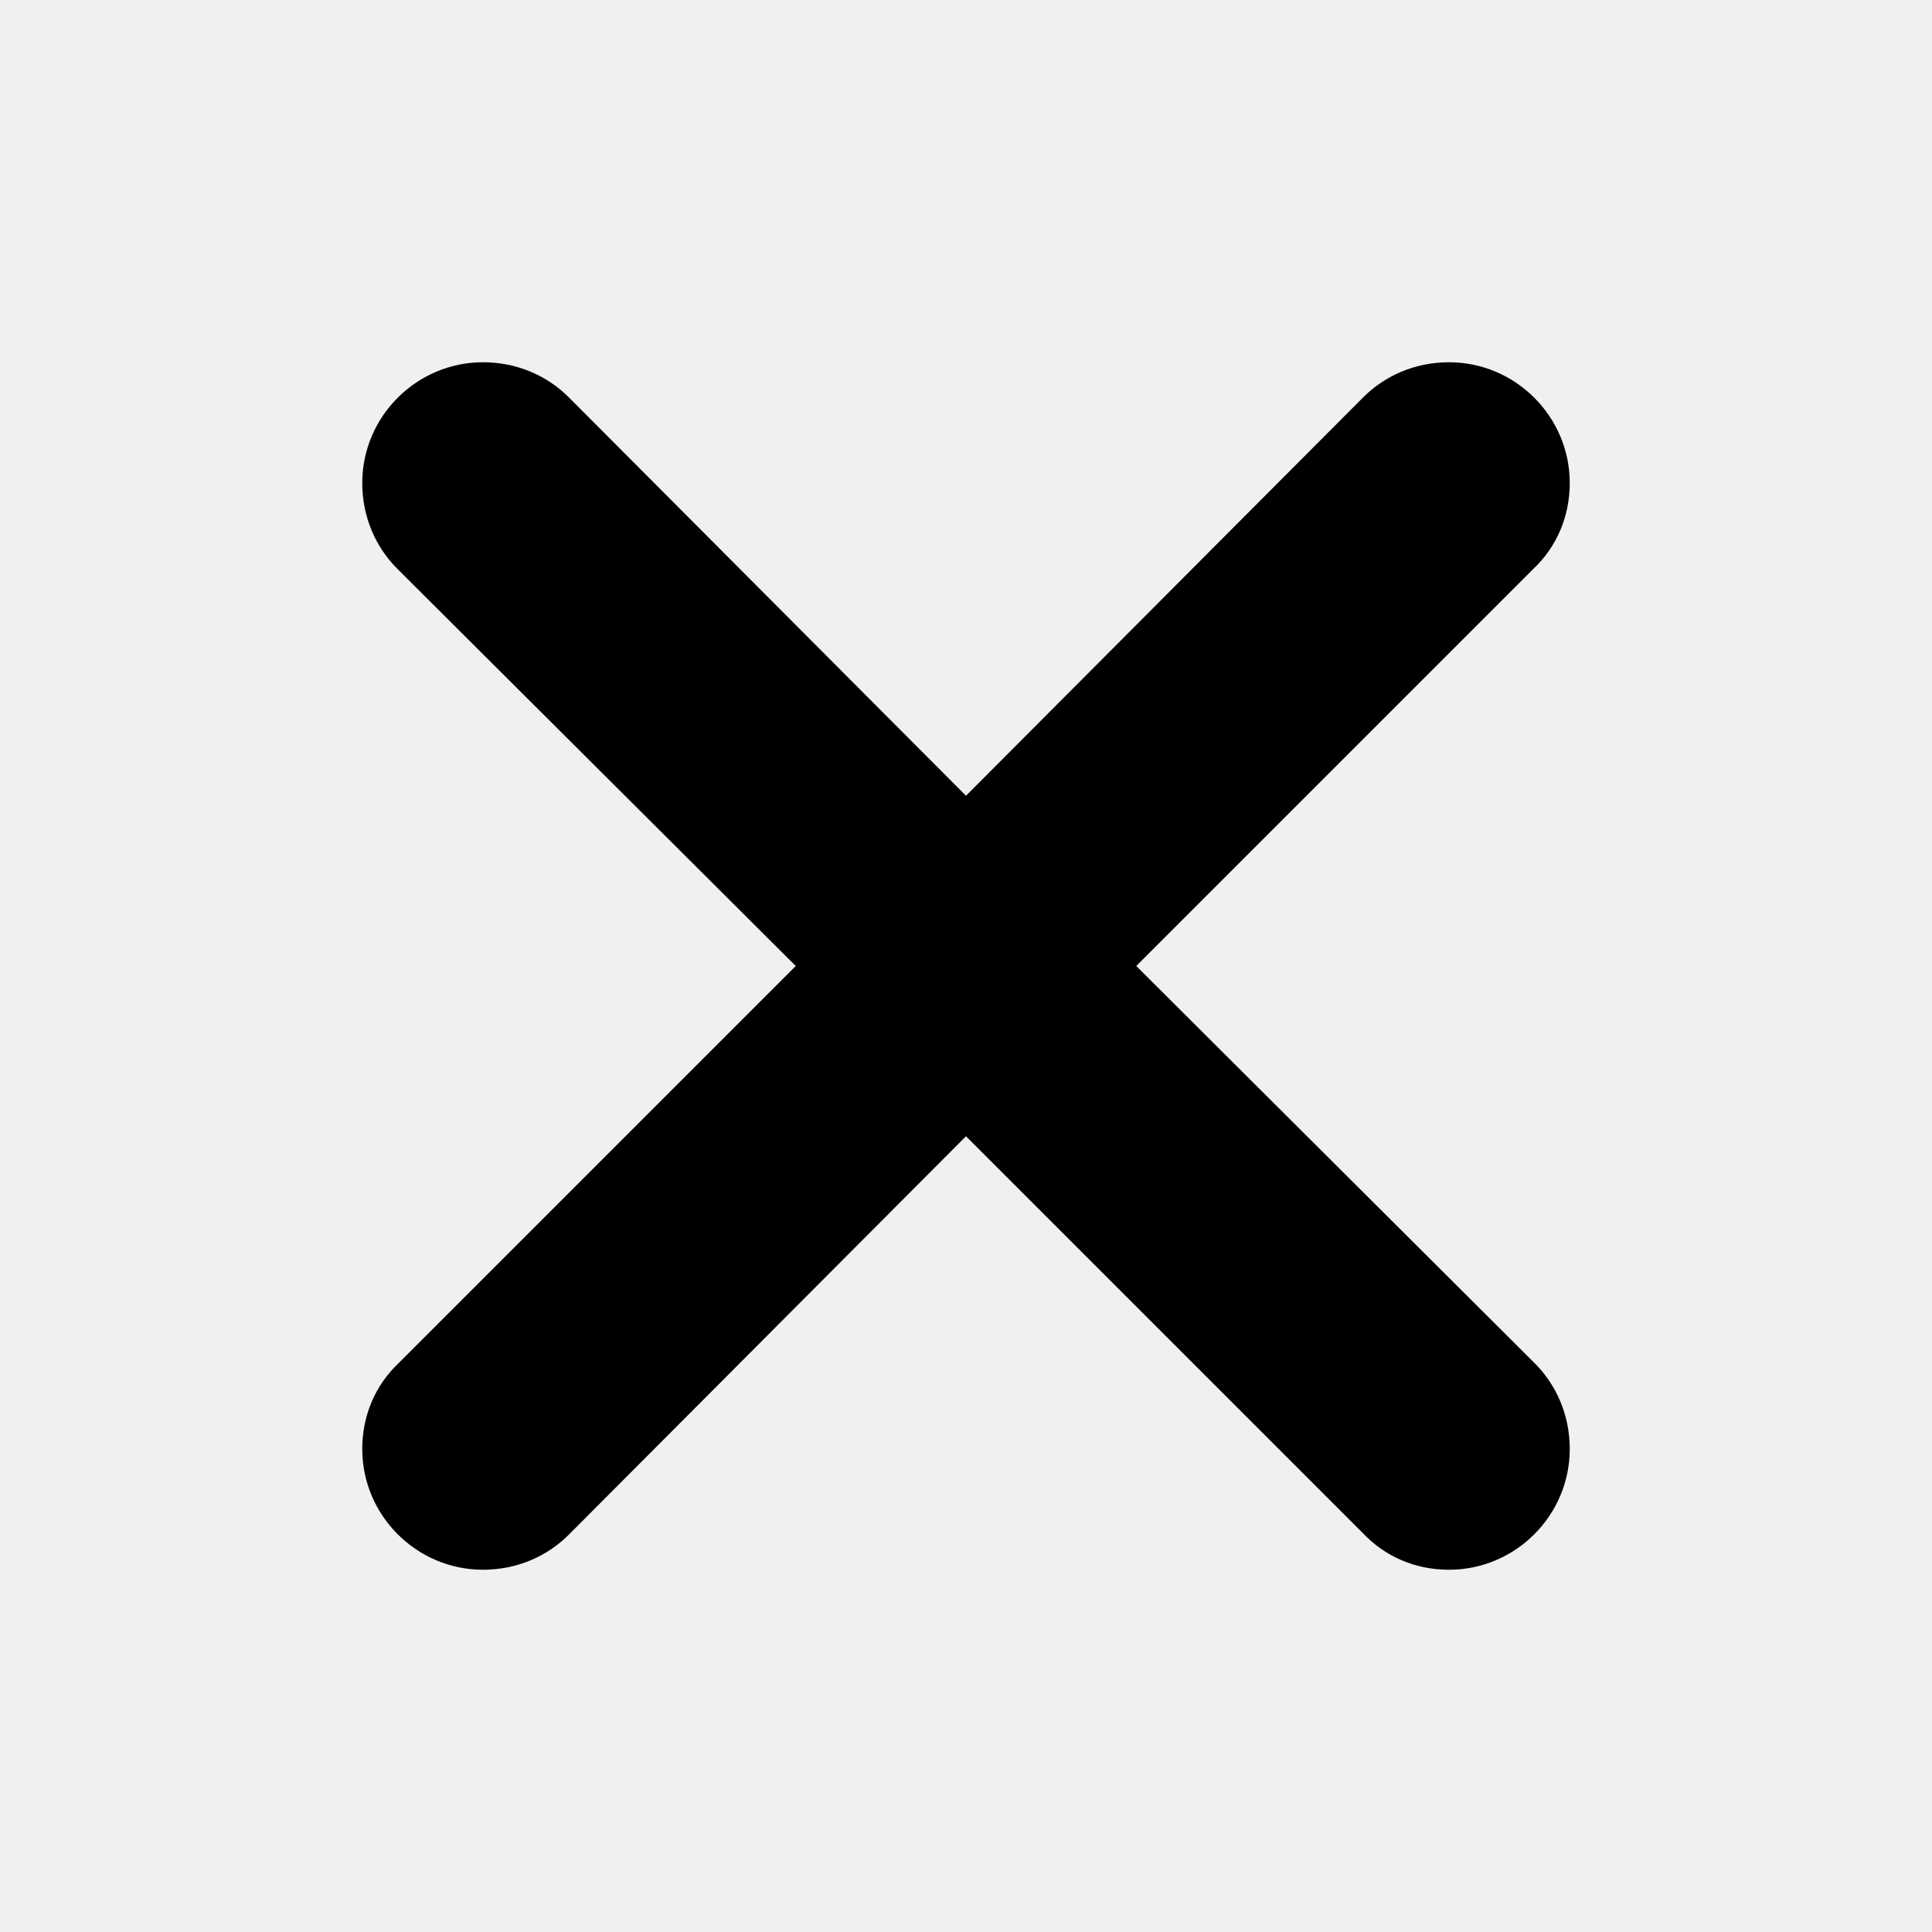
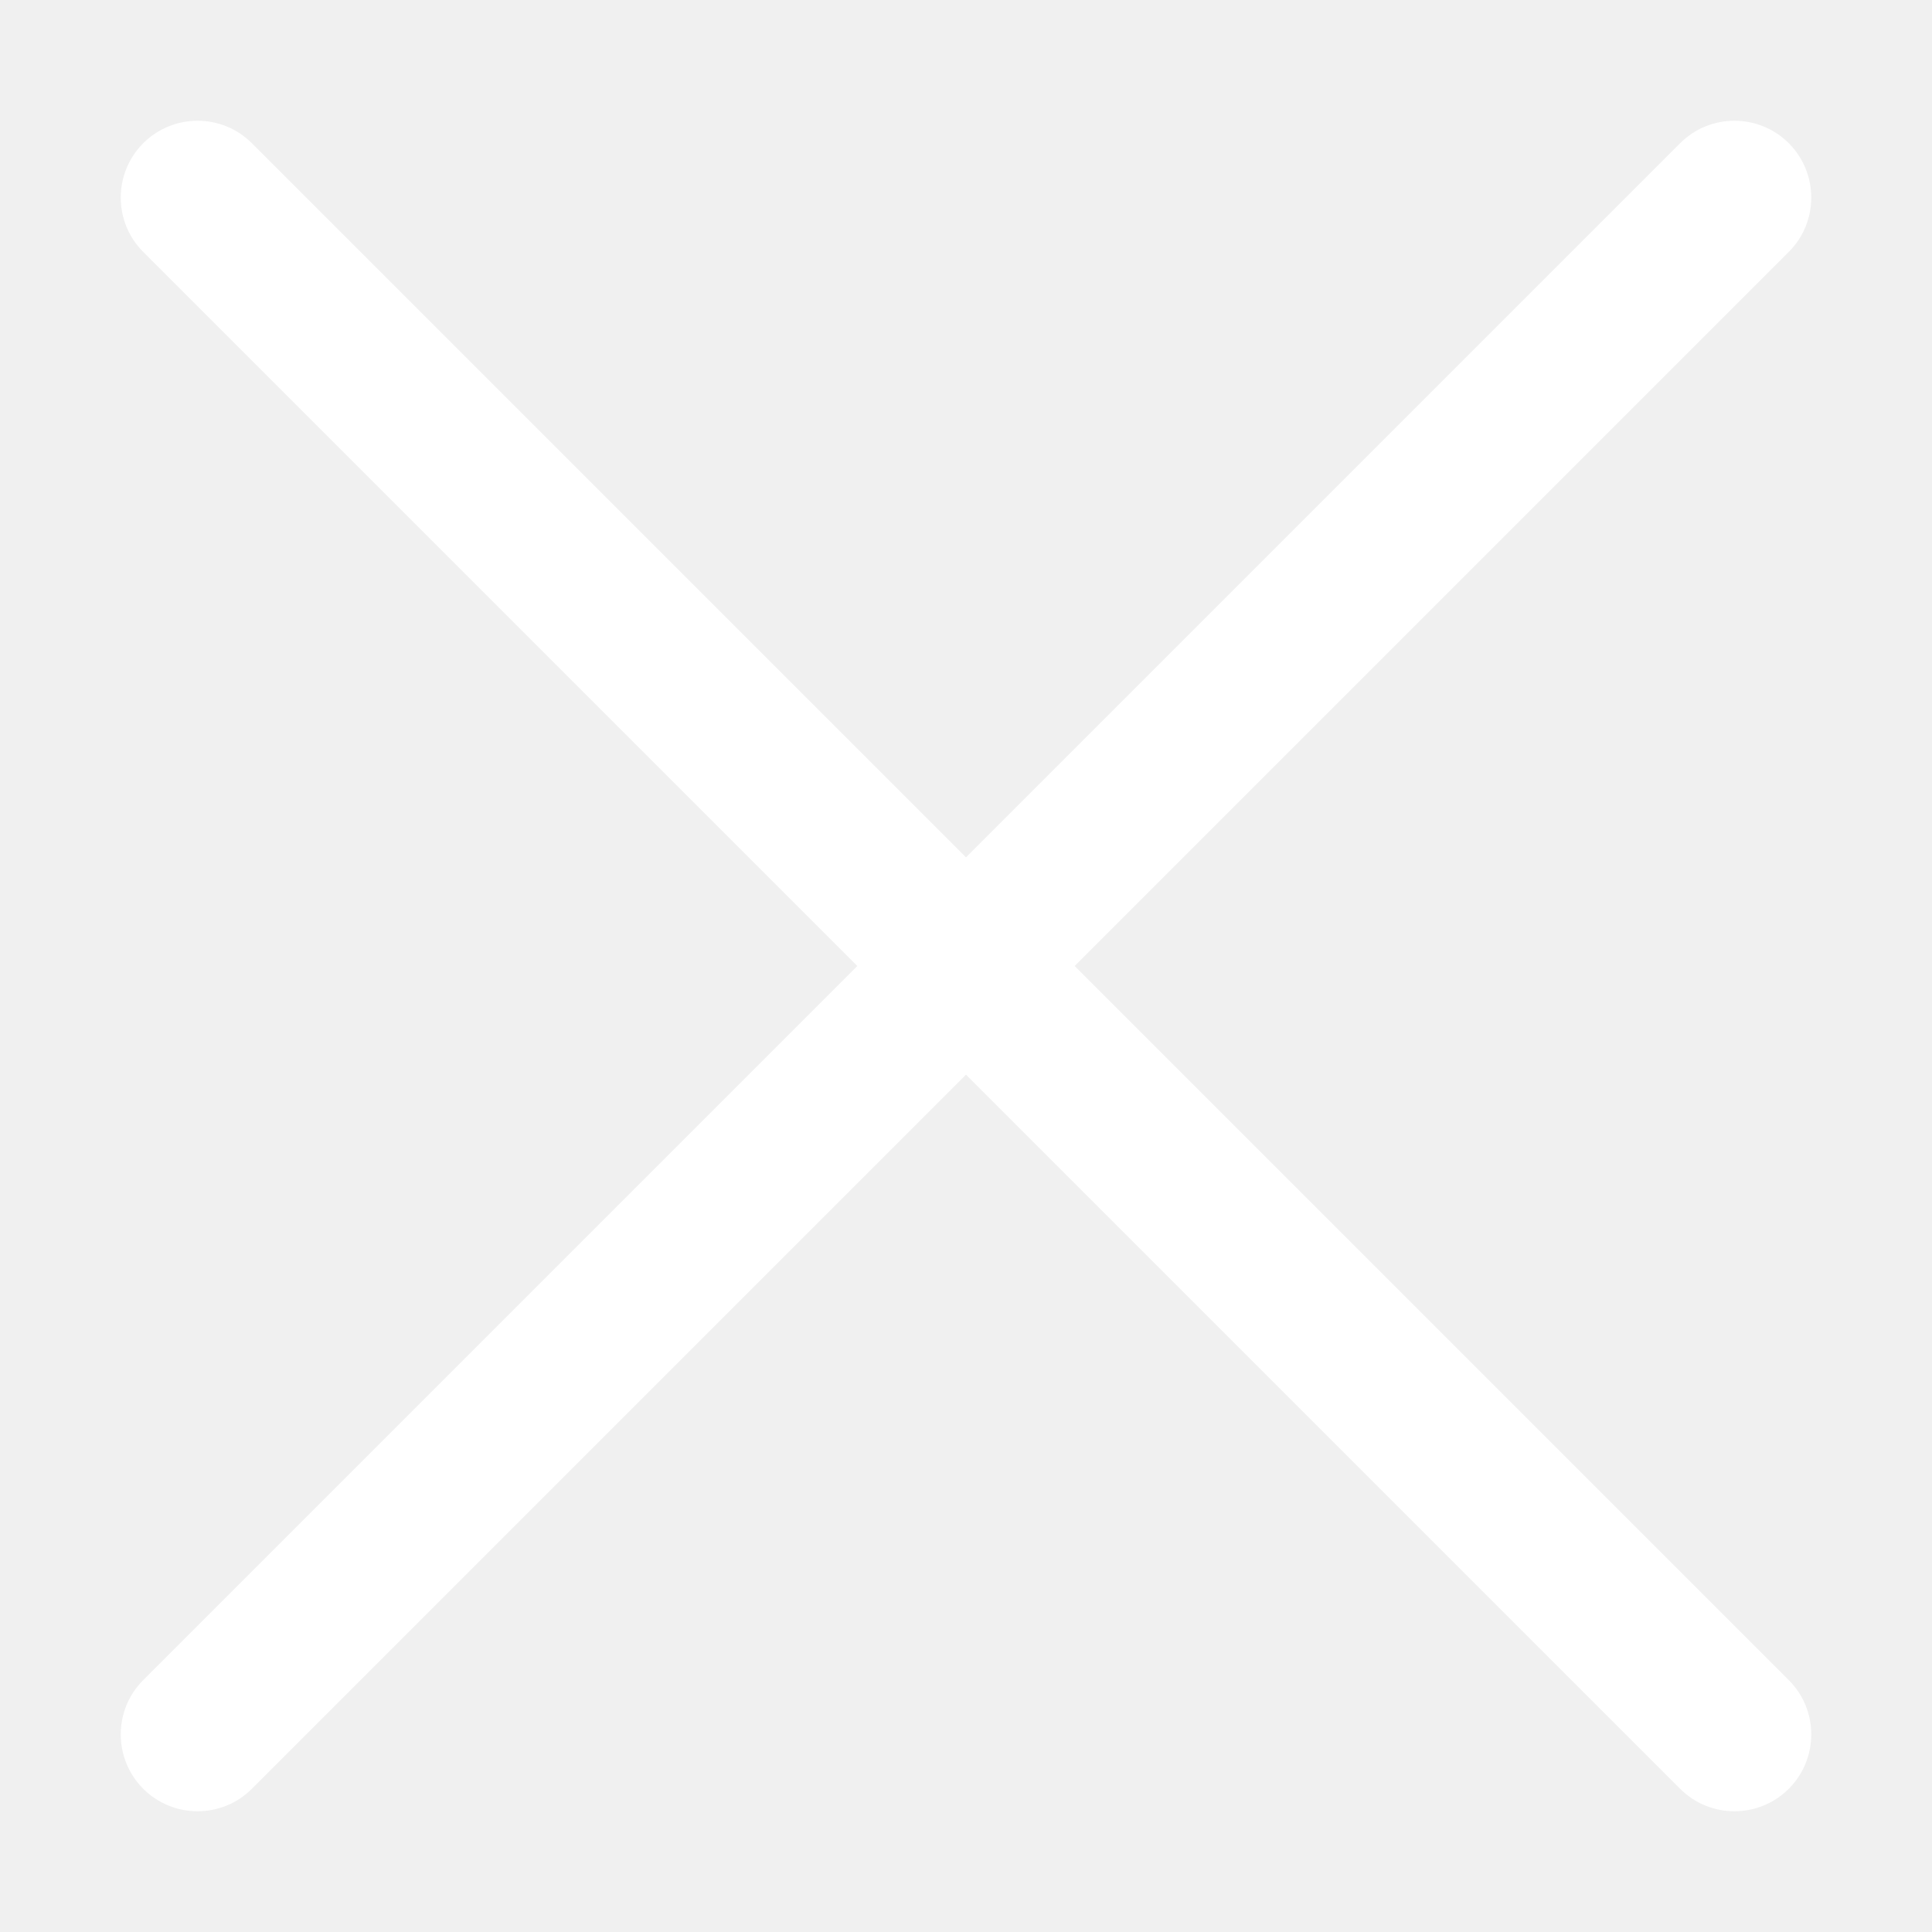
- <svg xmlns="http://www.w3.org/2000/svg" version="1.1" id="Layer_1" x="0px" y="0px" viewBox="0 0 16 16" enable-background="new 0 0 16 16" xml:space="preserve">
-   <g id="cross_mark_5_">
-     <g>
-       <path fill-rule="evenodd" clip-rule="evenodd" d="M9.41,8l3.29-3.29C12.89,4.53,13,4.28,13,4c0-0.55-0.45-1-1-1    c-0.28,0-0.53,0.11-0.71,0.29L8,6.59L4.71,3.29C4.53,3.11,4.28,3,4,3C3.45,3,3,3.45,3,4c0,0.28,0.11,0.53,0.29,0.71L6.59,8    l-3.29,3.29C3.11,11.47,3,11.72,3,12c0,0.55,0.45,1,1,1c0.28,0,0.53-0.11,0.71-0.29L8,9.41l3.29,3.29C11.47,12.89,11.72,13,12,13    c0.55,0,1-0.45,1-1c0-0.28-0.11-0.53-0.29-0.71L9.41,8z" />
-     </g>
-   </g>
+ <svg xmlns="http://www.w3.org/2000/svg" width="16" height="16" viewBox="0 0 16 16" fill="none">
+   <path fill-rule="evenodd" clip-rule="evenodd" d="M1.186 1.186C1.435 0.938 1.838 0.938 2.086 1.186L8 7.1L13.914 1.186C14.162 0.938 14.565 0.938 14.814 1.186C15.062 1.435 15.062 1.838 14.814 2.086L8.9 8L14.814 13.914C15.062 14.162 15.062 14.565 14.814 14.814C14.565 15.062 14.162 15.062 13.914 14.814L8 8.9L2.086 14.814C1.838 15.062 1.435 15.062 1.186 14.814C0.938 14.565 0.938 14.162 1.186 13.914L7.1 8L1.186 2.086C0.938 1.838 0.938 1.435 1.186 1.186Z" fill="white" />
</svg>
